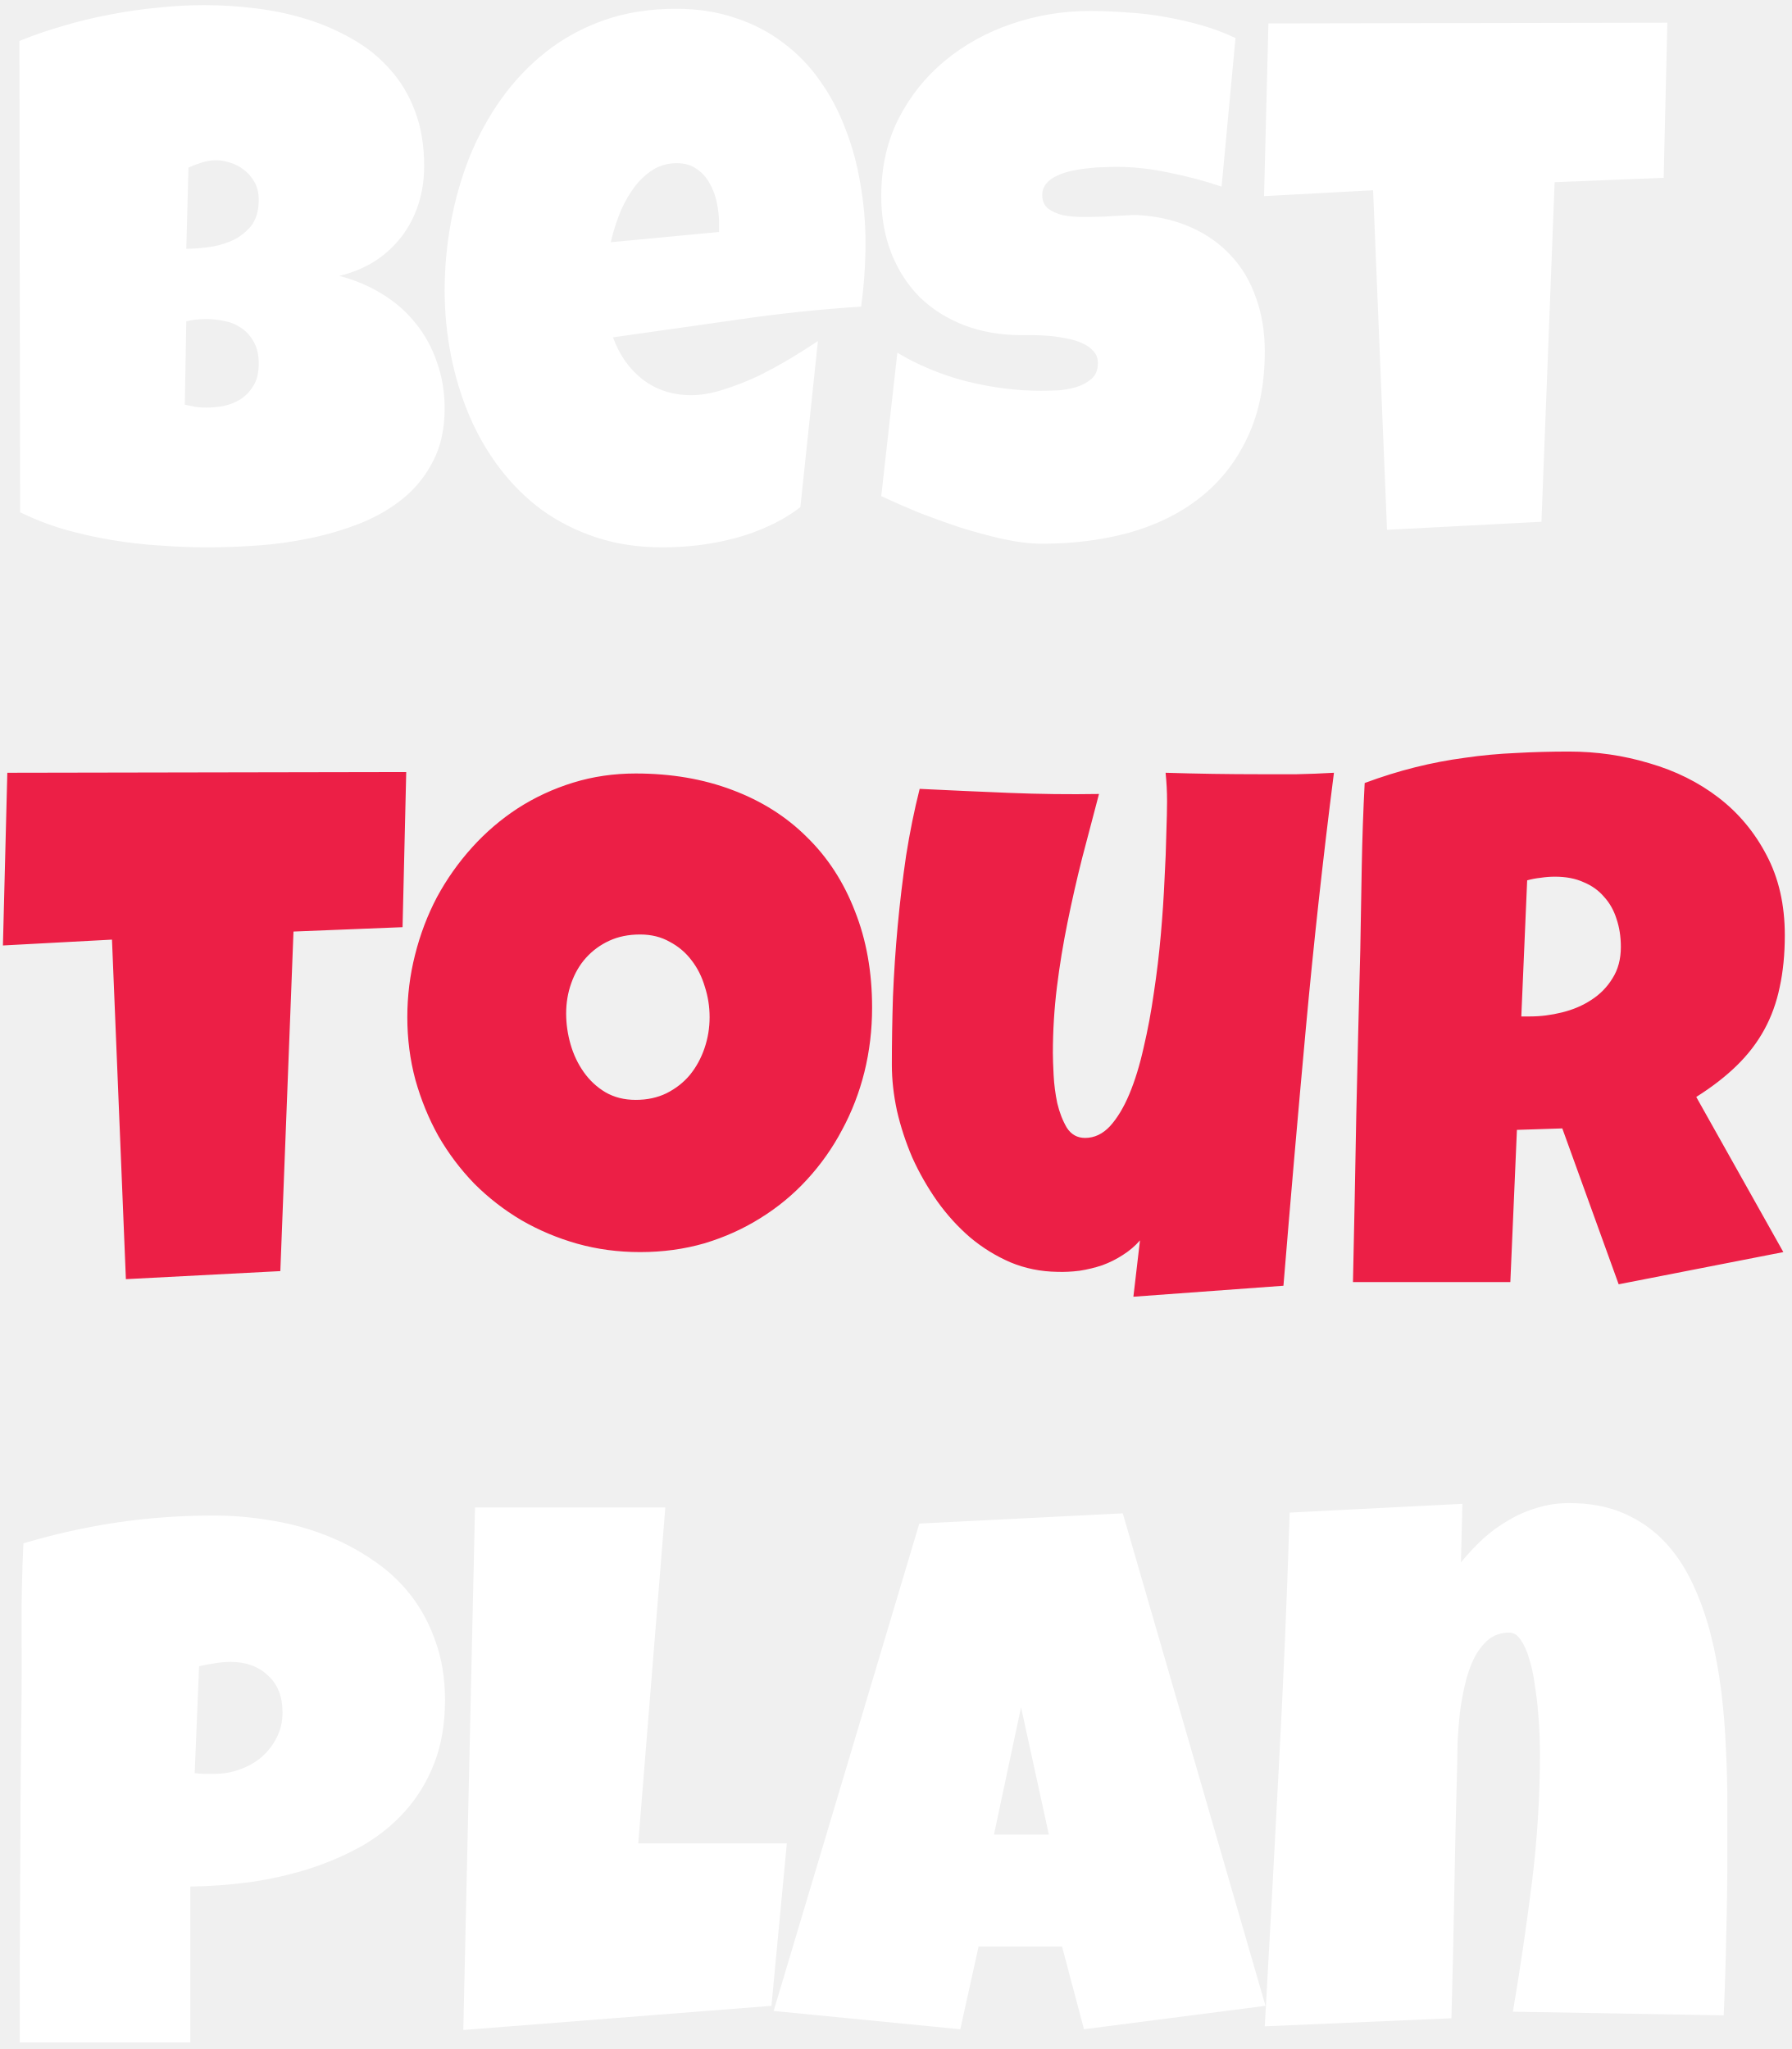
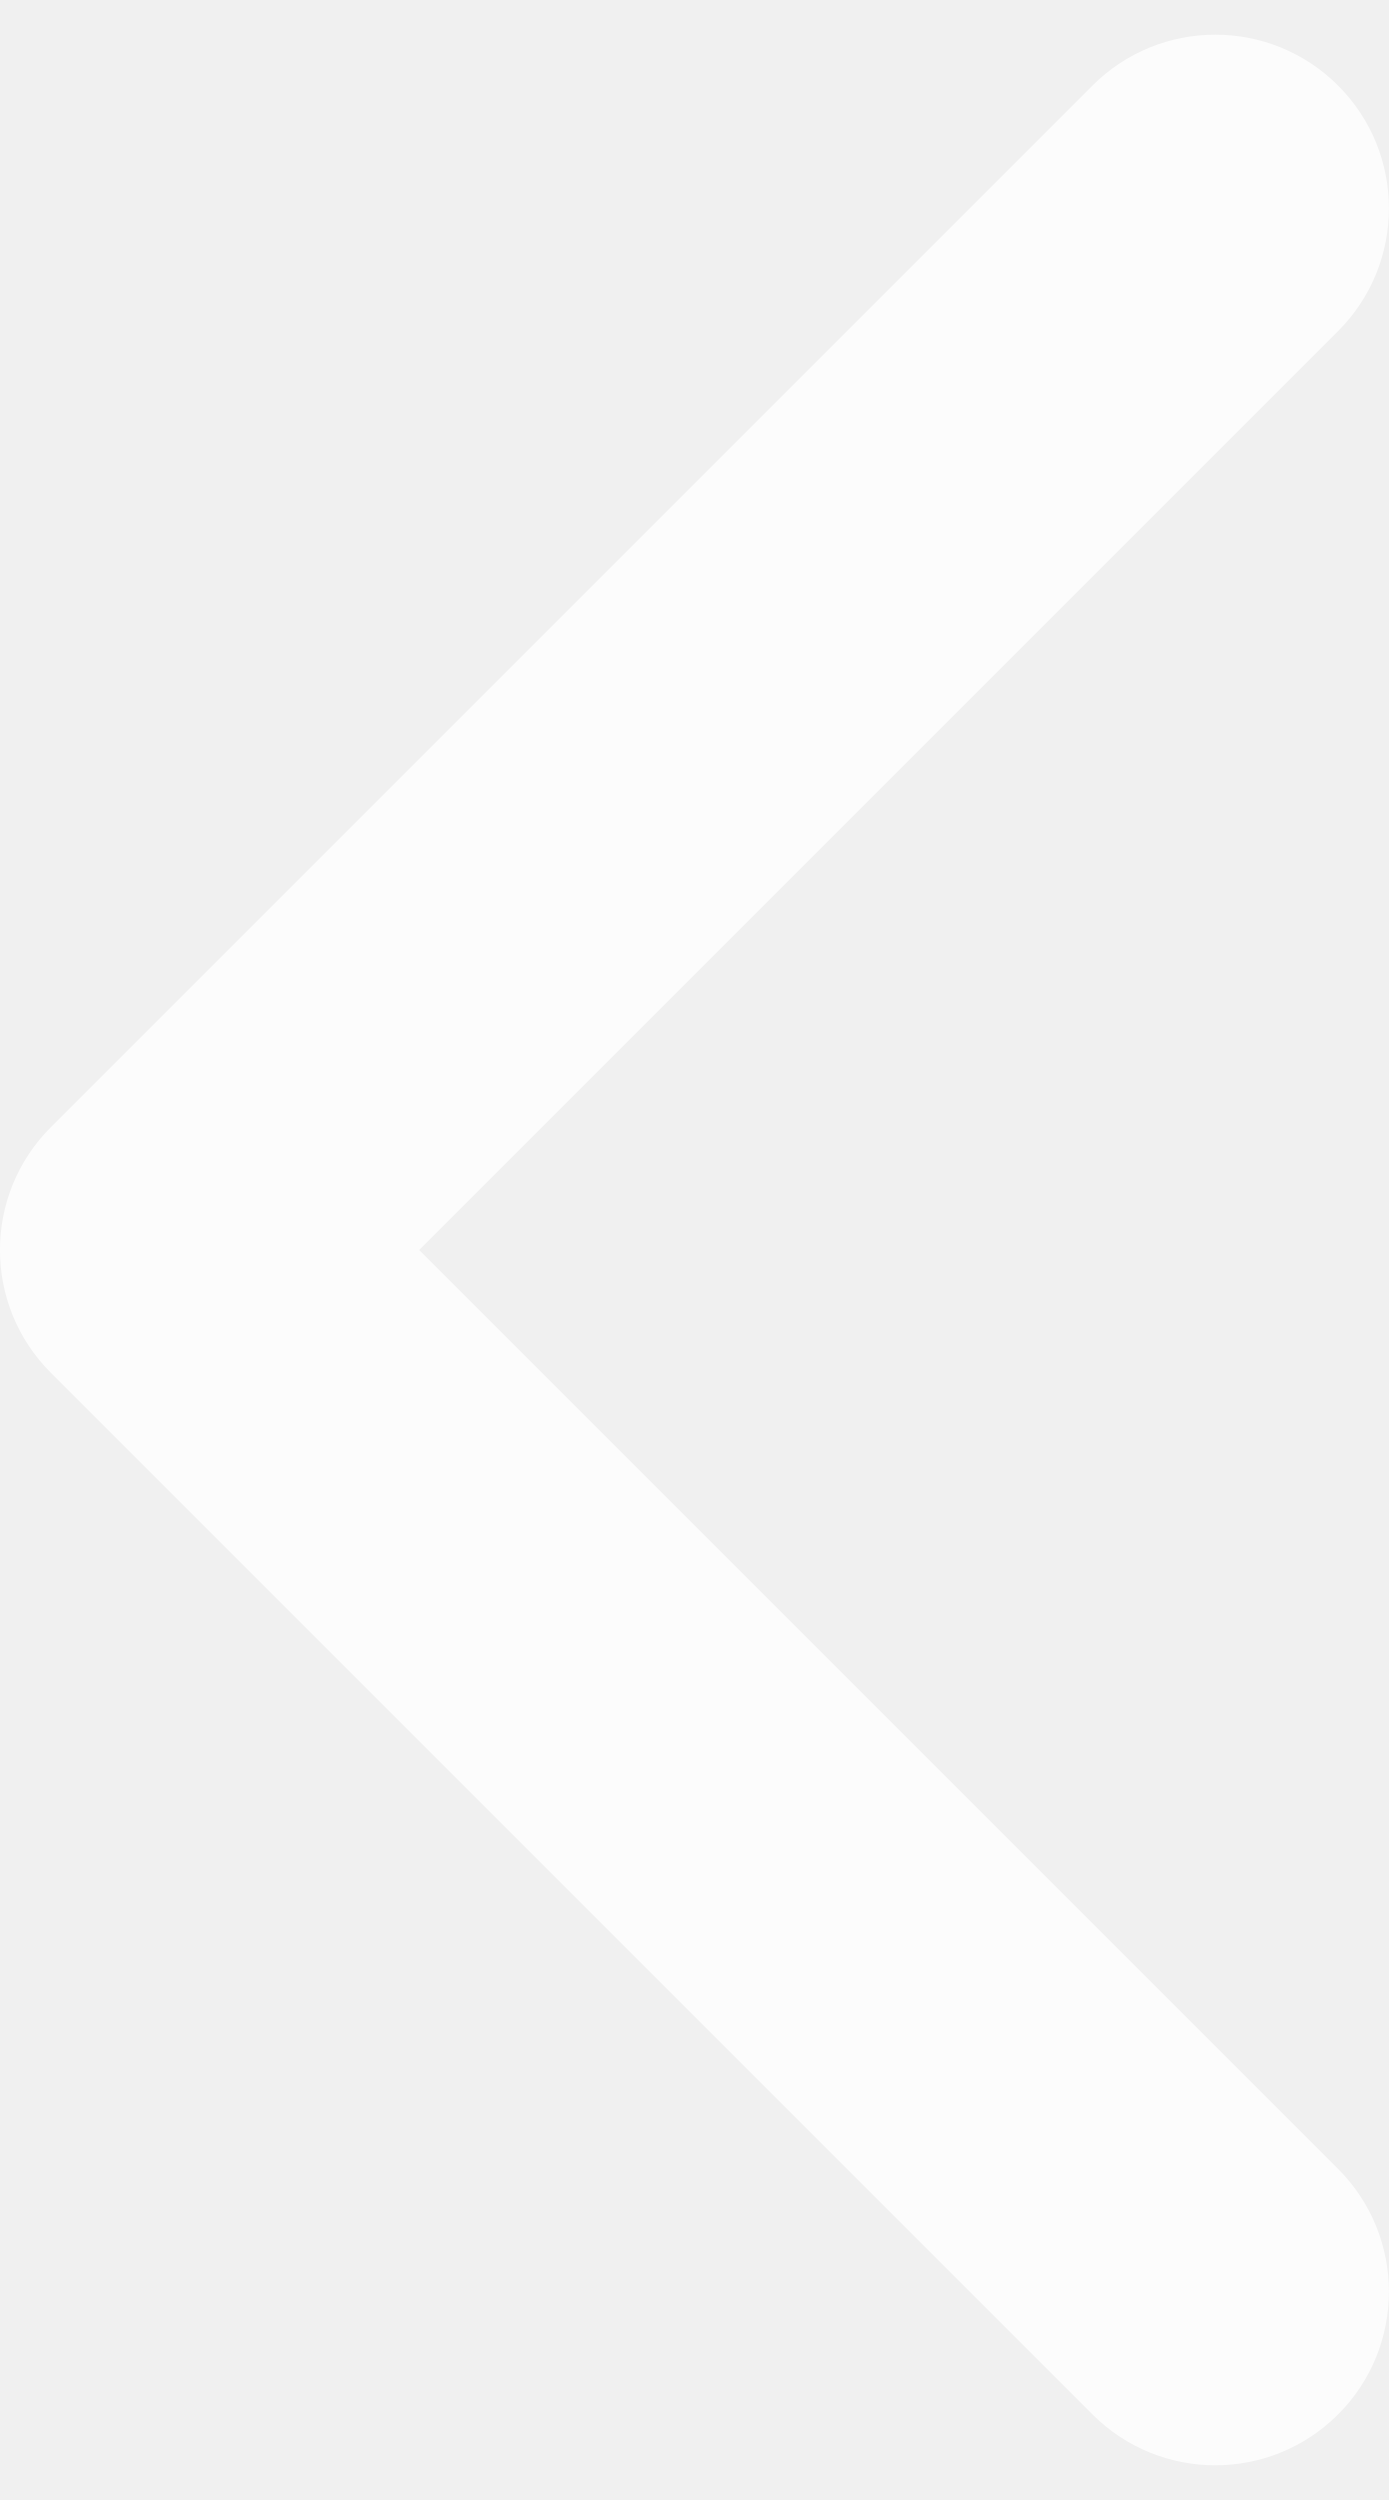
- <svg xmlns="http://www.w3.org/2000/svg" width="153" height="175" viewBox="0 0 153 175" fill="none">
-   <path d="M37.969 34.875C37.969 36.604 37.646 38.094 37 39.344C36.375 40.594 35.531 41.656 34.469 42.531C33.406 43.406 32.177 44.125 30.781 44.688C29.406 45.229 27.969 45.656 26.469 45.969C24.969 46.281 23.458 46.49 21.938 46.594C20.438 46.698 19.031 46.75 17.719 46.75C16.427 46.75 15.083 46.698 13.688 46.594C12.312 46.51 10.938 46.354 9.562 46.125C8.188 45.896 6.833 45.594 5.5 45.219C4.167 44.823 2.906 44.333 1.719 43.75L1.656 3.5C2.823 3.021 4.062 2.594 5.375 2.219C6.688 1.823 8.021 1.5 9.375 1.25C10.75 0.979 12.115 0.781 13.469 0.656C14.823 0.51 16.135 0.438 17.406 0.438C18.885 0.438 20.375 0.531 21.875 0.719C23.396 0.906 24.854 1.219 26.25 1.656C27.646 2.094 28.948 2.667 30.156 3.375C31.365 4.062 32.417 4.917 33.312 5.938C34.229 6.958 34.938 8.146 35.438 9.5C35.958 10.854 36.219 12.417 36.219 14.188C36.219 15.354 36.052 16.448 35.719 17.469C35.385 18.49 34.906 19.406 34.281 20.219C33.656 21.031 32.896 21.729 32 22.312C31.104 22.875 30.094 23.292 28.969 23.562C30.323 23.917 31.552 24.438 32.656 25.125C33.781 25.812 34.729 26.646 35.5 27.625C36.292 28.604 36.896 29.708 37.312 30.938C37.75 32.167 37.969 33.479 37.969 34.875ZM22.094 17.062C22.094 16.458 21.969 15.948 21.719 15.531C21.469 15.094 21.156 14.74 20.781 14.469C20.427 14.198 20.031 14 19.594 13.875C19.177 13.75 18.802 13.688 18.469 13.688C18.052 13.688 17.646 13.75 17.25 13.875C16.854 14 16.469 14.146 16.094 14.312L15.906 21.25C16.385 21.25 16.979 21.208 17.688 21.125C18.396 21.042 19.073 20.865 19.719 20.594C20.385 20.302 20.948 19.885 21.406 19.344C21.865 18.781 22.094 18.021 22.094 17.062ZM17.656 27.25C17.052 27.25 16.469 27.312 15.906 27.438L15.781 34.562C16.094 34.625 16.396 34.688 16.688 34.75C17 34.792 17.302 34.812 17.594 34.812C18.031 34.812 18.51 34.771 19.031 34.688C19.552 34.583 20.042 34.396 20.5 34.125C20.958 33.833 21.333 33.448 21.625 32.969C21.938 32.49 22.094 31.854 22.094 31.062C22.094 30.271 21.938 29.625 21.625 29.125C21.333 28.625 20.969 28.24 20.531 27.969C20.094 27.677 19.615 27.49 19.094 27.406C18.573 27.302 18.094 27.25 17.656 27.25ZM73.906 20.75C73.906 22.562 73.781 24.375 73.531 26.188C69.969 26.417 66.427 26.792 62.906 27.312C59.385 27.812 55.865 28.312 52.344 28.812C52.885 30.312 53.729 31.51 54.875 32.406C56.042 33.302 57.427 33.75 59.031 33.75C59.865 33.75 60.771 33.594 61.75 33.281C62.75 32.969 63.74 32.583 64.719 32.125C65.698 31.646 66.635 31.135 67.531 30.594C68.427 30.052 69.198 29.562 69.844 29.125L68.344 43.312C67.531 43.938 66.646 44.469 65.688 44.906C64.75 45.344 63.771 45.698 62.75 45.969C61.729 46.24 60.698 46.438 59.656 46.562C58.615 46.688 57.594 46.75 56.594 46.75C54.531 46.75 52.646 46.469 50.938 45.906C49.229 45.344 47.677 44.562 46.281 43.562C44.906 42.542 43.698 41.344 42.656 39.969C41.615 38.594 40.75 37.094 40.062 35.469C39.375 33.844 38.854 32.125 38.5 30.312C38.146 28.5 37.969 26.667 37.969 24.812C37.969 22.875 38.146 20.938 38.5 19C38.854 17.062 39.385 15.198 40.094 13.406C40.823 11.615 41.729 9.958 42.812 8.438C43.917 6.896 45.198 5.552 46.656 4.406C48.115 3.26 49.76 2.365 51.594 1.719C53.448 1.073 55.49 0.75 57.719 0.75C59.573 0.75 61.26 1.01 62.781 1.531C64.323 2.031 65.688 2.74 66.875 3.656C68.083 4.552 69.125 5.625 70 6.875C70.896 8.125 71.625 9.5 72.188 11C72.771 12.479 73.198 14.052 73.469 15.719C73.76 17.365 73.906 19.042 73.906 20.75ZM61.406 19.125C61.406 18.542 61.344 17.948 61.219 17.344C61.094 16.719 60.885 16.156 60.594 15.656C60.323 15.156 59.958 14.75 59.5 14.438C59.042 14.104 58.469 13.938 57.781 13.938C56.948 13.938 56.208 14.167 55.562 14.625C54.938 15.062 54.396 15.625 53.938 16.312C53.479 16.979 53.104 17.708 52.812 18.5C52.521 19.292 52.302 20.021 52.156 20.688L61.406 19.812V19.125ZM108 30C108 32.854 107.5 35.323 106.5 37.406C105.521 39.469 104.167 41.177 102.438 42.531C100.729 43.865 98.719 44.854 96.406 45.5C94.115 46.125 91.646 46.438 89 46.438C87.979 46.438 86.854 46.302 85.625 46.031C84.417 45.76 83.188 45.427 81.938 45.031C80.688 44.615 79.479 44.177 78.312 43.719C77.167 43.24 76.146 42.792 75.25 42.375L76.625 30.125C78.396 31.188 80.354 32 82.5 32.562C84.667 33.104 86.792 33.375 88.875 33.375C89.271 33.375 89.75 33.365 90.312 33.344C90.875 33.302 91.406 33.208 91.906 33.062C92.427 32.896 92.865 32.656 93.219 32.344C93.573 32.031 93.75 31.583 93.75 31C93.75 30.604 93.625 30.271 93.375 30C93.125 29.708 92.802 29.479 92.406 29.312C92.01 29.125 91.562 28.99 91.062 28.906C90.562 28.802 90.073 28.729 89.594 28.688C89.115 28.646 88.667 28.625 88.25 28.625C87.833 28.625 87.5 28.625 87.25 28.625C85.458 28.625 83.823 28.344 82.344 27.781C80.885 27.219 79.625 26.427 78.562 25.406C77.521 24.365 76.708 23.115 76.125 21.656C75.542 20.177 75.25 18.542 75.25 16.75C75.25 14.292 75.74 12.094 76.719 10.156C77.719 8.198 79.042 6.542 80.688 5.188C82.354 3.812 84.26 2.76 86.406 2.031C88.552 1.302 90.771 0.938 93.062 0.938C94.083 0.938 95.135 0.979 96.219 1.062C97.302 1.125 98.375 1.25 99.438 1.438C100.521 1.625 101.573 1.865 102.594 2.156C103.615 2.448 104.583 2.812 105.5 3.25L104.312 15.938C102.896 15.458 101.406 15.062 99.844 14.75C98.302 14.417 96.792 14.25 95.312 14.25C95.042 14.25 94.688 14.26 94.25 14.281C93.833 14.281 93.385 14.312 92.906 14.375C92.448 14.417 91.979 14.49 91.5 14.594C91.021 14.698 90.594 14.844 90.219 15.031C89.844 15.198 89.542 15.427 89.312 15.719C89.083 16.01 88.979 16.354 89 16.75C89.021 17.208 89.188 17.562 89.5 17.812C89.833 18.062 90.25 18.25 90.75 18.375C91.271 18.479 91.833 18.531 92.438 18.531C93.062 18.531 93.677 18.521 94.281 18.5C94.885 18.458 95.448 18.427 95.969 18.406C96.49 18.365 96.917 18.354 97.25 18.375C98.917 18.479 100.417 18.833 101.75 19.438C103.083 20.042 104.208 20.844 105.125 21.844C106.062 22.844 106.771 24.042 107.25 25.438C107.75 26.812 108 28.333 108 30ZM142.375 1.938L142.062 15.188L132.75 15.562L131.625 44.562L118.438 45.25L117.25 16.25L107.938 16.75L108.312 2L142.375 1.938ZM38 145.188C38 147.208 37.698 149 37.094 150.562C36.49 152.125 35.656 153.5 34.594 154.688C33.552 155.854 32.323 156.844 30.906 157.656C29.49 158.448 27.969 159.104 26.344 159.625C24.74 160.125 23.073 160.5 21.344 160.75C19.615 160.979 17.917 161.104 16.25 161.125V174.438H1.688C1.688 172.062 1.688 169.75 1.688 167.5C1.708 165.25 1.719 163.021 1.719 160.812C1.74 158.583 1.75 156.344 1.75 154.094C1.771 151.844 1.792 149.521 1.812 147.125C1.854 144.583 1.865 142.042 1.844 139.5C1.823 136.958 1.875 134.396 2 131.812C4.667 131.021 7.333 130.427 10 130.031C12.667 129.635 15.417 129.438 18.25 129.438C19.854 129.438 21.458 129.573 23.062 129.844C24.667 130.094 26.198 130.5 27.656 131.062C29.135 131.625 30.5 132.333 31.75 133.188C33.021 134.021 34.115 135.021 35.031 136.188C35.948 137.354 36.667 138.688 37.188 140.188C37.729 141.688 38 143.354 38 145.188ZM24.125 146.25C24.125 144.896 23.708 143.844 22.875 143.094C22.062 142.323 21 141.938 19.688 141.938C19.25 141.938 18.792 141.979 18.312 142.062C17.854 142.125 17.417 142.208 17 142.312L16.625 151.438C16.917 151.479 17.198 151.5 17.469 151.5C17.74 151.5 18.021 151.5 18.312 151.5C19.062 151.5 19.781 151.375 20.469 151.125C21.177 150.875 21.802 150.521 22.344 150.062C22.885 149.583 23.312 149.031 23.625 148.406C23.958 147.76 24.125 147.042 24.125 146.25ZM67.188 157.438L65.875 171.312L39.562 173.375L40.562 128.75H56.812L54.5 157.438H67.188ZM108.062 171.312L92.562 173.312L90.688 166.25H83.562L82 173.312L66.062 171.75L78.5 130.125L95.875 129.25L108.062 171.312ZM89.562 156.688L87.188 145.812L84.875 156.688H89.562ZM147.5 158.188C147.5 160.542 147.469 162.875 147.406 165.188C147.365 167.479 147.292 169.792 147.188 172.125L129.188 171.812C129.812 168.125 130.354 164.448 130.812 160.781C131.271 157.094 131.5 153.375 131.5 149.625C131.5 149.354 131.49 148.917 131.469 148.312C131.448 147.708 131.406 147.031 131.344 146.281C131.281 145.51 131.188 144.729 131.062 143.938C130.958 143.125 130.802 142.385 130.594 141.719C130.406 141.052 130.167 140.51 129.875 140.094C129.604 139.656 129.271 139.438 128.875 139.438C128.167 139.438 127.562 139.646 127.062 140.062C126.583 140.479 126.177 141.021 125.844 141.688C125.531 142.333 125.281 143.062 125.094 143.875C124.906 144.688 124.76 145.5 124.656 146.312C124.573 147.125 124.51 147.896 124.469 148.625C124.448 149.333 124.438 149.917 124.438 150.375C124.333 154.062 124.25 157.729 124.188 161.375C124.125 165 124.042 168.667 123.938 172.375L108 173.062C108.417 165.708 108.812 158.396 109.188 151.125C109.583 143.854 109.896 136.542 110.125 129.188L124.875 128.438L124.75 133.438C125.333 132.729 125.958 132.062 126.625 131.438C127.312 130.812 128.042 130.281 128.812 129.844C129.583 129.385 130.396 129.031 131.25 128.781C132.125 128.51 133.042 128.375 134 128.375C135.771 128.375 137.323 128.667 138.656 129.25C139.99 129.833 141.135 130.625 142.094 131.625C143.052 132.625 143.854 133.812 144.5 135.188C145.146 136.542 145.667 137.99 146.062 139.531C146.458 141.073 146.76 142.688 146.969 144.375C147.177 146.042 147.312 147.688 147.375 149.312C147.458 150.938 147.5 152.51 147.5 154.031C147.5 155.552 147.5 156.938 147.5 158.188Z" fill="white" />
-   <path d="M34.688 65.938L34.375 79.188L25.062 79.562L23.938 108.562L10.75 109.25L9.562 80.25L0.25 80.75L0.625 66L34.688 65.938ZM74.469 86.062C74.469 87.958 74.25 89.792 73.812 91.562C73.375 93.312 72.74 94.958 71.906 96.5C71.094 98.042 70.094 99.458 68.906 100.75C67.74 102.021 66.417 103.115 64.938 104.031C63.479 104.948 61.885 105.667 60.156 106.188C58.427 106.688 56.594 106.938 54.656 106.938C52.781 106.938 50.99 106.698 49.281 106.219C47.594 105.74 46.01 105.073 44.531 104.219C43.052 103.344 41.708 102.302 40.5 101.094C39.312 99.865 38.292 98.51 37.438 97.031C36.604 95.531 35.948 93.927 35.469 92.219C35.01 90.51 34.781 88.729 34.781 86.875C34.781 85.062 35 83.292 35.438 81.562C35.875 79.812 36.5 78.167 37.312 76.625C38.146 75.083 39.146 73.667 40.312 72.375C41.479 71.083 42.781 69.969 44.219 69.031C45.677 68.094 47.25 67.365 48.938 66.844C50.625 66.323 52.406 66.062 54.281 66.062C57.302 66.062 60.052 66.531 62.531 67.469C65.031 68.406 67.156 69.75 68.906 71.5C70.677 73.229 72.042 75.333 73 77.812C73.979 80.271 74.469 83.021 74.469 86.062ZM60.594 86.875C60.594 85.979 60.458 85.115 60.188 84.281C59.938 83.427 59.562 82.677 59.062 82.031C58.562 81.365 57.938 80.833 57.188 80.438C56.458 80.021 55.615 79.812 54.656 79.812C53.677 79.812 52.802 79.99 52.031 80.344C51.26 80.698 50.594 81.188 50.031 81.812C49.49 82.417 49.073 83.135 48.781 83.969C48.49 84.781 48.344 85.646 48.344 86.562C48.344 87.438 48.469 88.312 48.719 89.188C48.969 90.062 49.344 90.854 49.844 91.562C50.344 92.271 50.958 92.844 51.688 93.281C52.438 93.719 53.302 93.938 54.281 93.938C55.26 93.938 56.135 93.75 56.906 93.375C57.698 92.979 58.365 92.458 58.906 91.812C59.448 91.146 59.865 90.385 60.156 89.531C60.448 88.677 60.594 87.792 60.594 86.875ZM113.906 66C112.969 73.333 112.167 80.635 111.5 87.906C110.833 95.156 110.198 102.458 109.594 109.812L96.781 110.75L97.344 105.938C96.927 106.417 96.438 106.833 95.875 107.188C95.333 107.542 94.75 107.833 94.125 108.062C93.5 108.271 92.854 108.427 92.188 108.531C91.521 108.615 90.885 108.646 90.281 108.625C88.865 108.604 87.531 108.333 86.281 107.812C85.031 107.271 83.885 106.562 82.844 105.688C81.802 104.792 80.865 103.76 80.031 102.594C79.198 101.406 78.49 100.167 77.906 98.875C77.344 97.562 76.906 96.229 76.594 94.875C76.302 93.521 76.156 92.208 76.156 90.938C76.156 89.062 76.188 87.125 76.25 85.125C76.333 83.104 76.469 81.083 76.656 79.062C76.844 77.042 77.083 75.042 77.375 73.062C77.688 71.083 78.073 69.188 78.531 67.375C81.073 67.5 83.625 67.615 86.188 67.719C88.75 67.823 91.302 67.854 93.844 67.812C93.365 69.625 92.885 71.448 92.406 73.281C91.948 75.094 91.531 76.927 91.156 78.781C90.781 80.615 90.479 82.458 90.25 84.312C90.021 86.167 89.906 88.042 89.906 89.938C89.906 90.375 89.927 91 89.969 91.812C90.01 92.625 90.115 93.427 90.281 94.219C90.469 95.01 90.74 95.708 91.094 96.312C91.469 96.896 91.99 97.188 92.656 97.188C93.448 97.188 94.156 96.854 94.781 96.188C95.406 95.5 95.958 94.583 96.438 93.438C96.917 92.292 97.323 90.969 97.656 89.469C98.01 87.969 98.302 86.406 98.531 84.781C98.781 83.135 98.979 81.479 99.125 79.812C99.271 78.146 99.375 76.583 99.438 75.125C99.521 73.646 99.573 72.323 99.594 71.156C99.635 69.99 99.656 69.083 99.656 68.438C99.656 68.021 99.646 67.615 99.625 67.219C99.604 66.823 99.573 66.417 99.531 66C100.885 66.042 102.229 66.073 103.562 66.094C104.896 66.115 106.24 66.125 107.594 66.125C108.635 66.125 109.677 66.125 110.719 66.125C111.781 66.104 112.844 66.062 113.906 66ZM152.406 79.875C152.406 81.5 152.26 82.979 151.969 84.312C151.698 85.625 151.26 86.833 150.656 87.938C150.052 89.042 149.271 90.062 148.312 91C147.354 91.938 146.198 92.833 144.844 93.688L152.281 106.938L138.219 109.688L133.406 96.375L129.531 96.5L128.969 109.5H115.531C115.635 104.75 115.729 100.021 115.812 95.312C115.917 90.604 116.031 85.875 116.156 81.125C116.198 78.729 116.24 76.354 116.281 74C116.323 71.646 116.406 69.271 116.531 66.875C117.99 66.333 119.427 65.885 120.844 65.531C122.26 65.177 123.677 64.906 125.094 64.719C126.531 64.51 127.979 64.375 129.438 64.312C130.917 64.229 132.427 64.188 133.969 64.188C136.344 64.188 138.635 64.521 140.844 65.188C143.073 65.833 145.042 66.812 146.75 68.125C148.458 69.438 149.823 71.073 150.844 73.031C151.885 74.99 152.406 77.271 152.406 79.875ZM138.406 80.875C138.406 80 138.281 79.198 138.031 78.469C137.802 77.74 137.448 77.115 136.969 76.594C136.51 76.052 135.927 75.635 135.219 75.344C134.531 75.031 133.719 74.875 132.781 74.875C132.365 74.875 131.958 74.906 131.562 74.969C131.167 75.01 130.781 75.083 130.406 75.188L129.906 86.812H130.656C131.552 86.812 132.458 86.698 133.375 86.469C134.312 86.24 135.146 85.885 135.875 85.406C136.625 84.927 137.229 84.312 137.688 83.562C138.167 82.812 138.406 81.917 138.406 80.875Z" fill="#EC1F46" />
+ <svg xmlns="http://www.w3.org/2000/svg" width="10" height="18" fill="none">
+   <path fill-rule="evenodd" clip-rule="evenodd" d="M9.634.616a1.25 1.25 0 010 1.768L3.018 9l6.616 6.616a1.25 1.25 0 01-1.768 1.768l-7.5-7.5a1.25 1.25 0 010-1.768l7.5-7.5a1.25 1.25 0 011.768 0z" fill="#fff" fill-opacity=".8" />
</svg>
